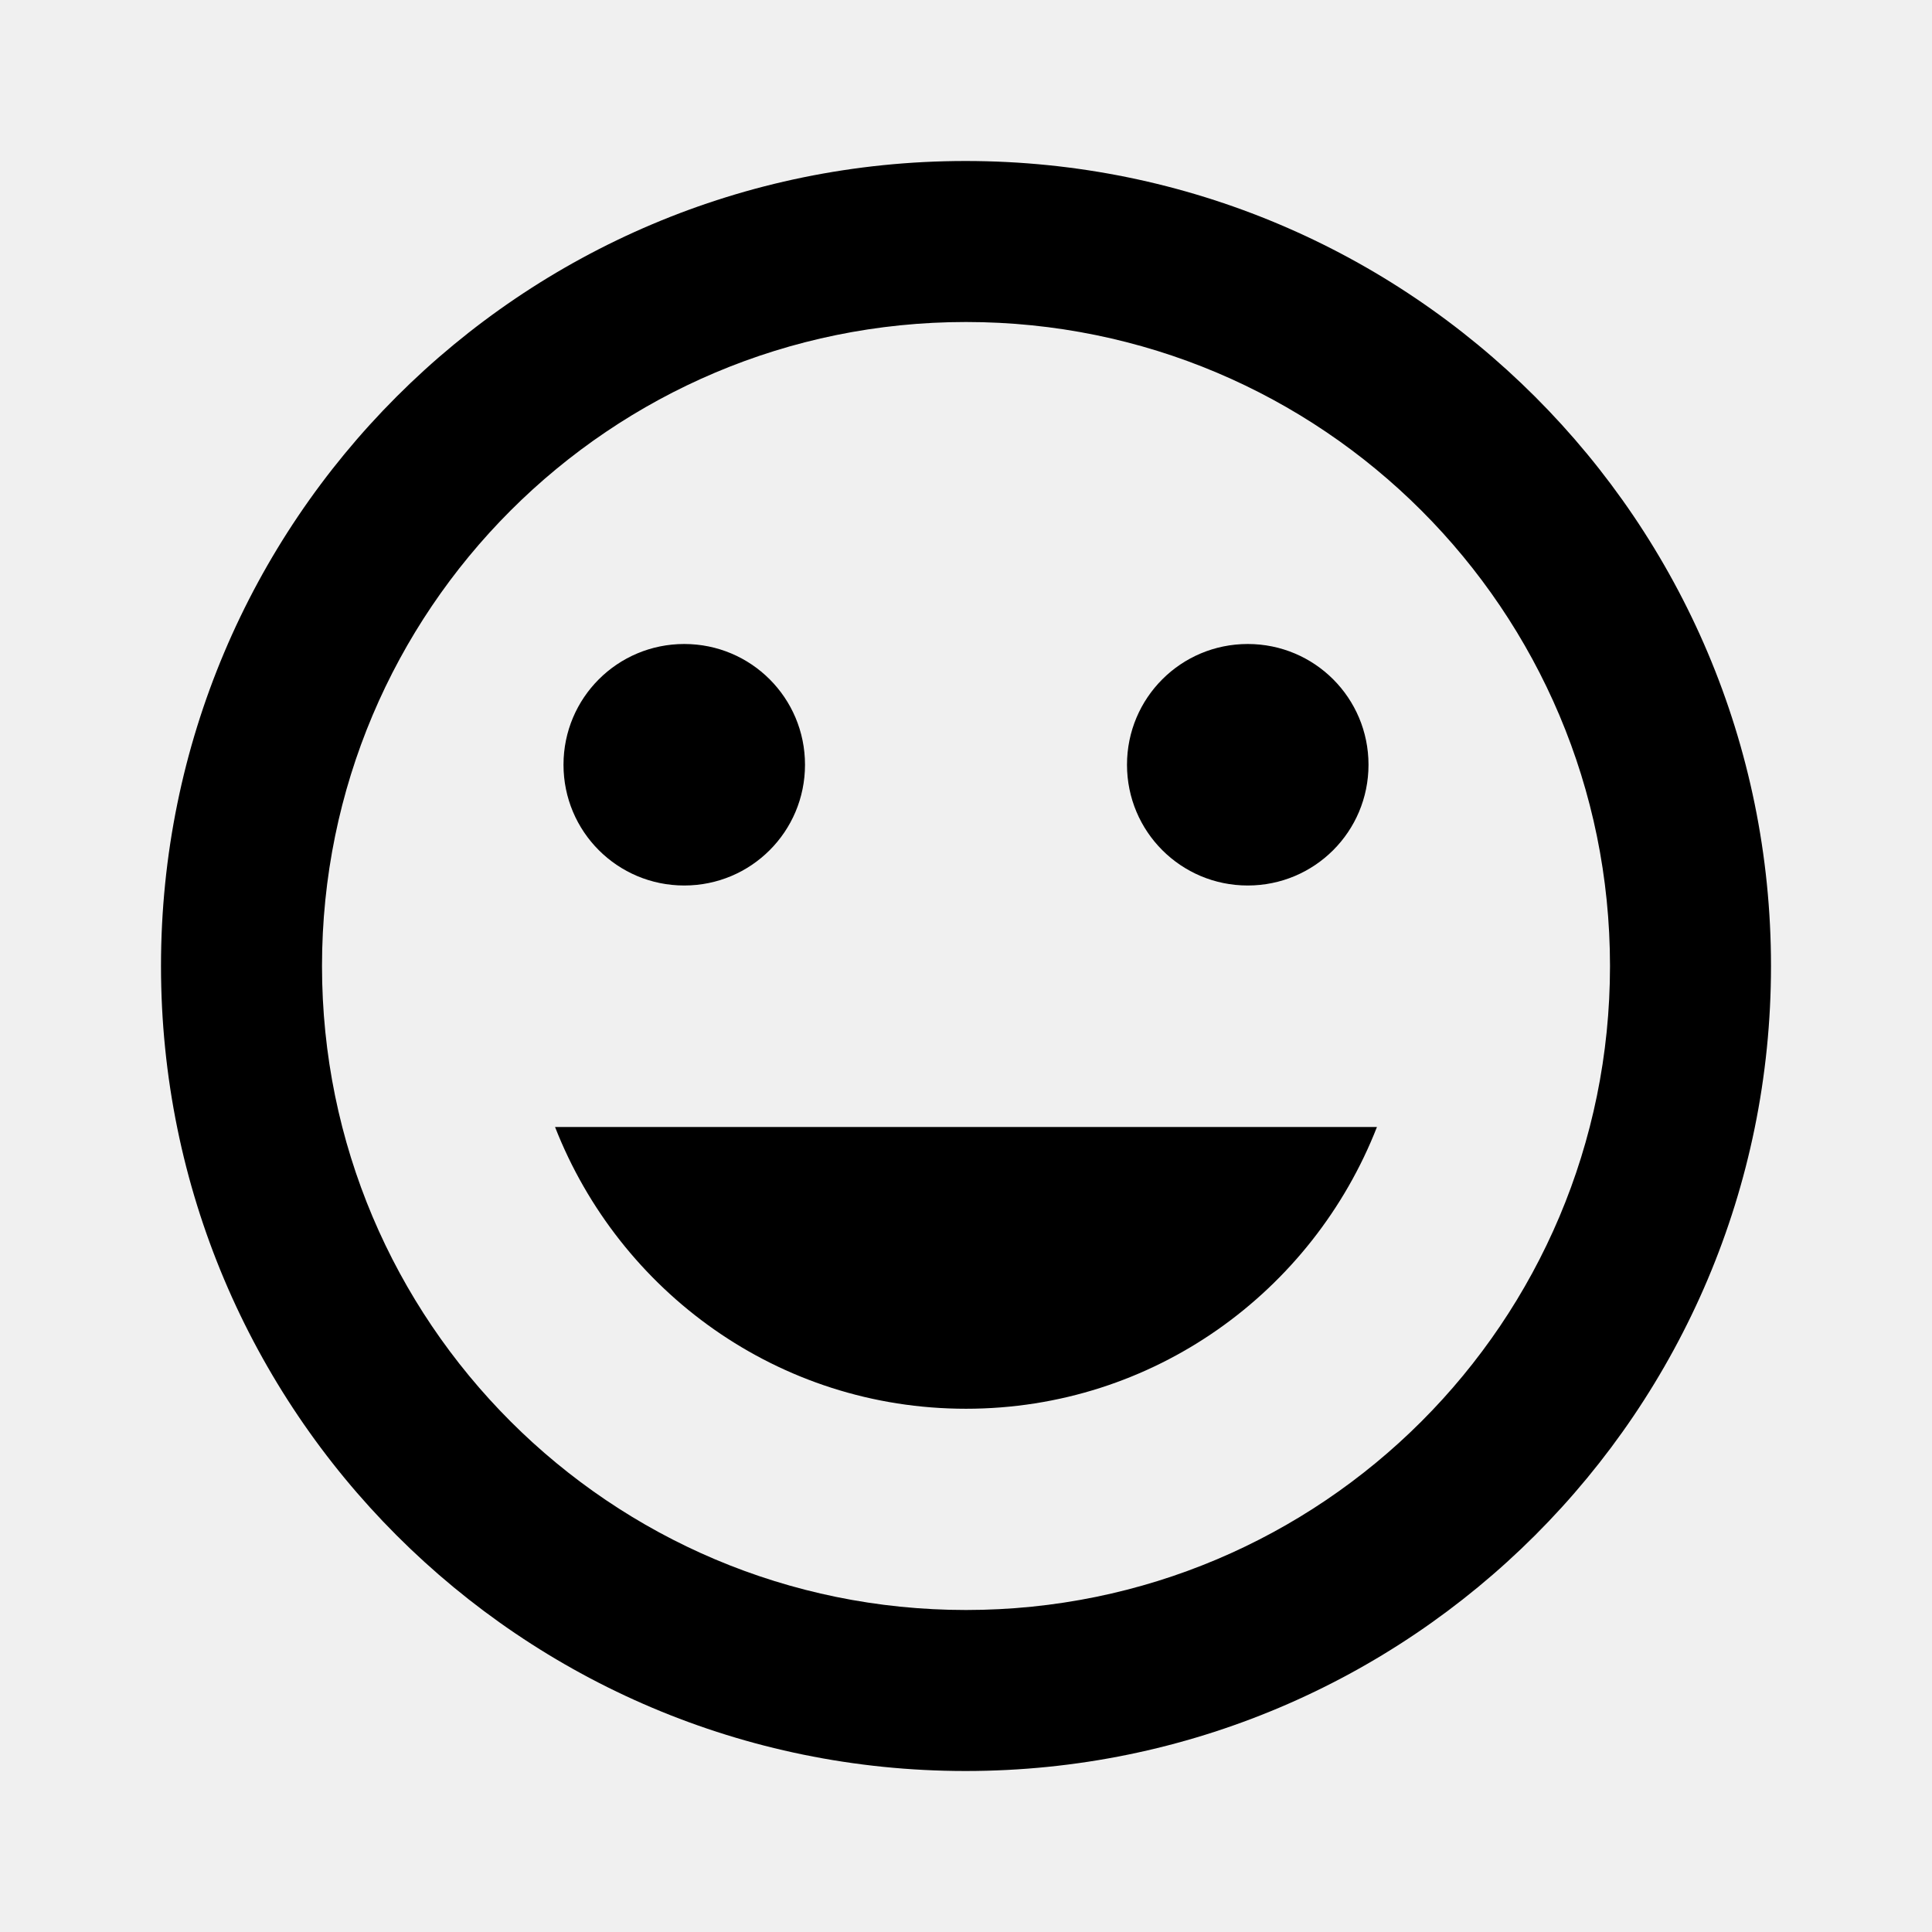
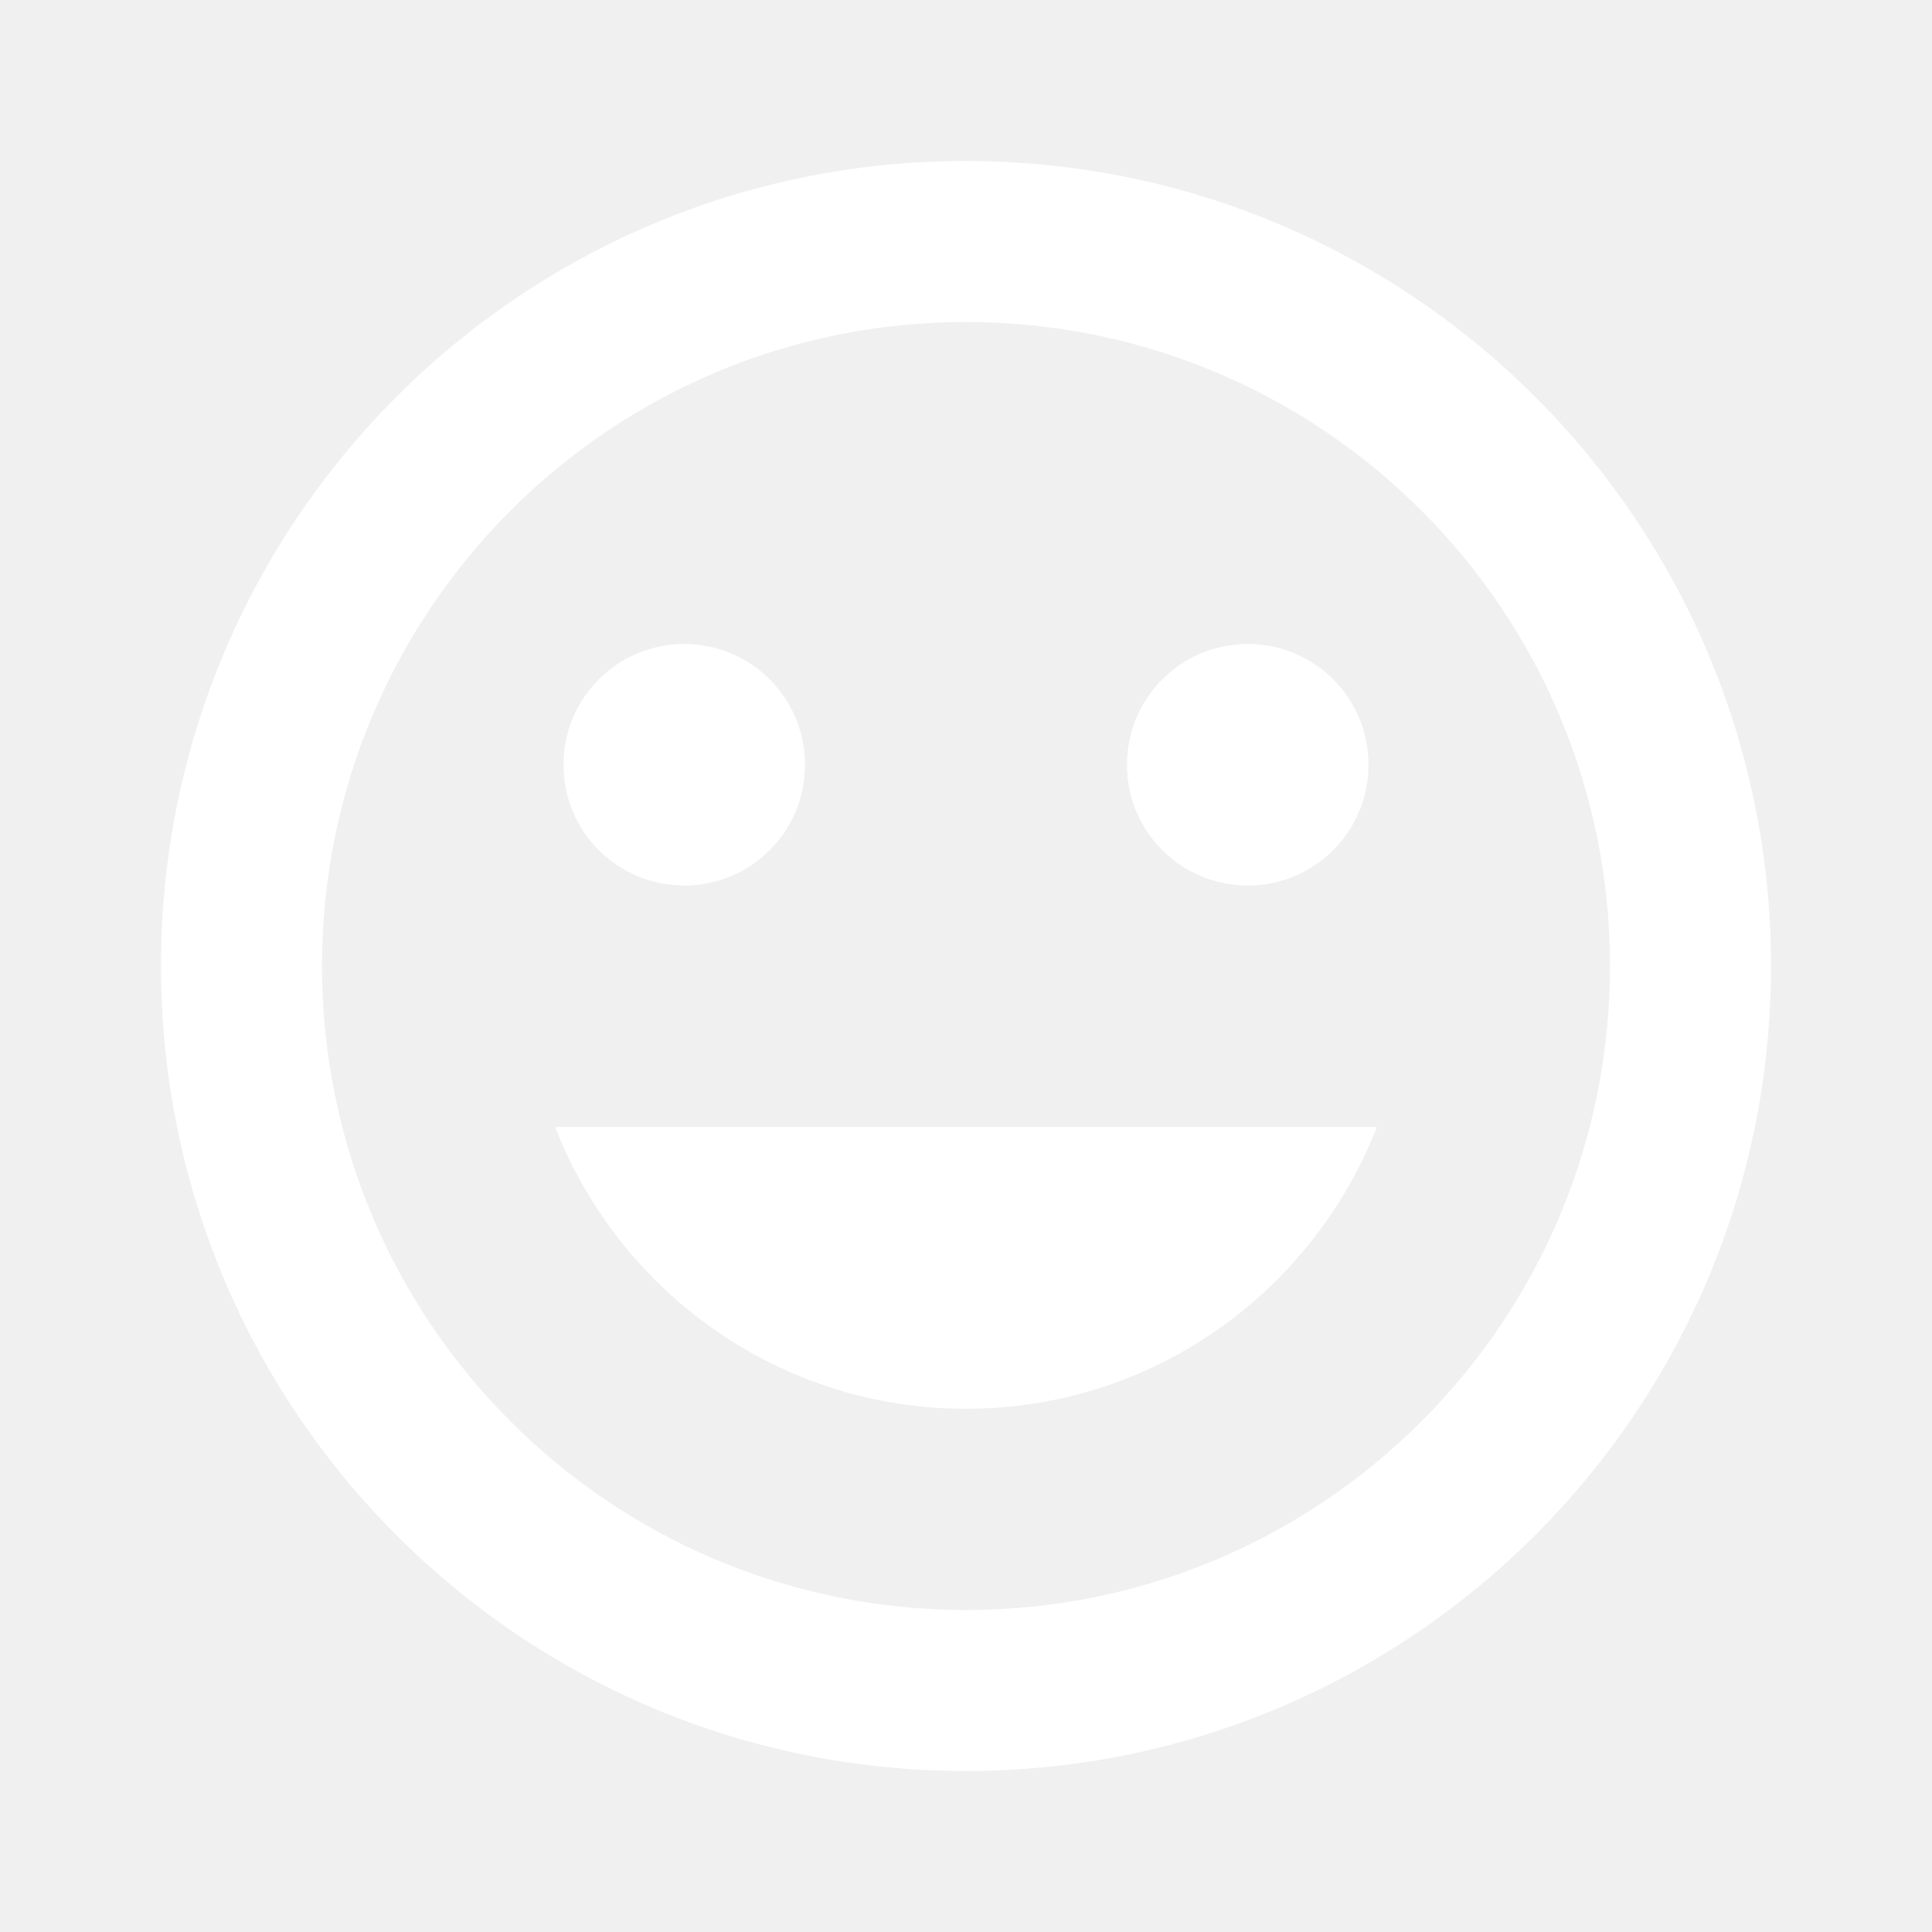
- <svg xmlns="http://www.w3.org/2000/svg" width="48" height="48" viewBox="0 0 48 48">
+ <svg xmlns="http://www.w3.org/2000/svg" width="48" height="48" viewBox="0 0 48 48" fill="#FFFFFF">
  <path d="M0 0h48v48H0z" fill="none" />
  <path d="M23.99 4C12.94 4 4 12.95 4 24s8.94 20 19.99 20C35.04 44 44 35.05 44 24S35.04 4 23.99 4zM24 40c-8.84 0-16-7.16-16-16S15.16 8 24 8s16 7.16 16 16-7.16 16-16 16zm7-18c1.66 0 3-1.34 3-3s-1.34-3-3-3-3 1.34-3 3 1.34 3 3 3zm-14 0c1.66 0 3-1.34 3-3s-1.34-3-3-3-3 1.34-3 3 1.34 3 3 3zm7 13c4.66 0 8.61-2.91 10.21-7H13.79c1.6 4.09 5.55 7 10.21 7z" />
</svg>
